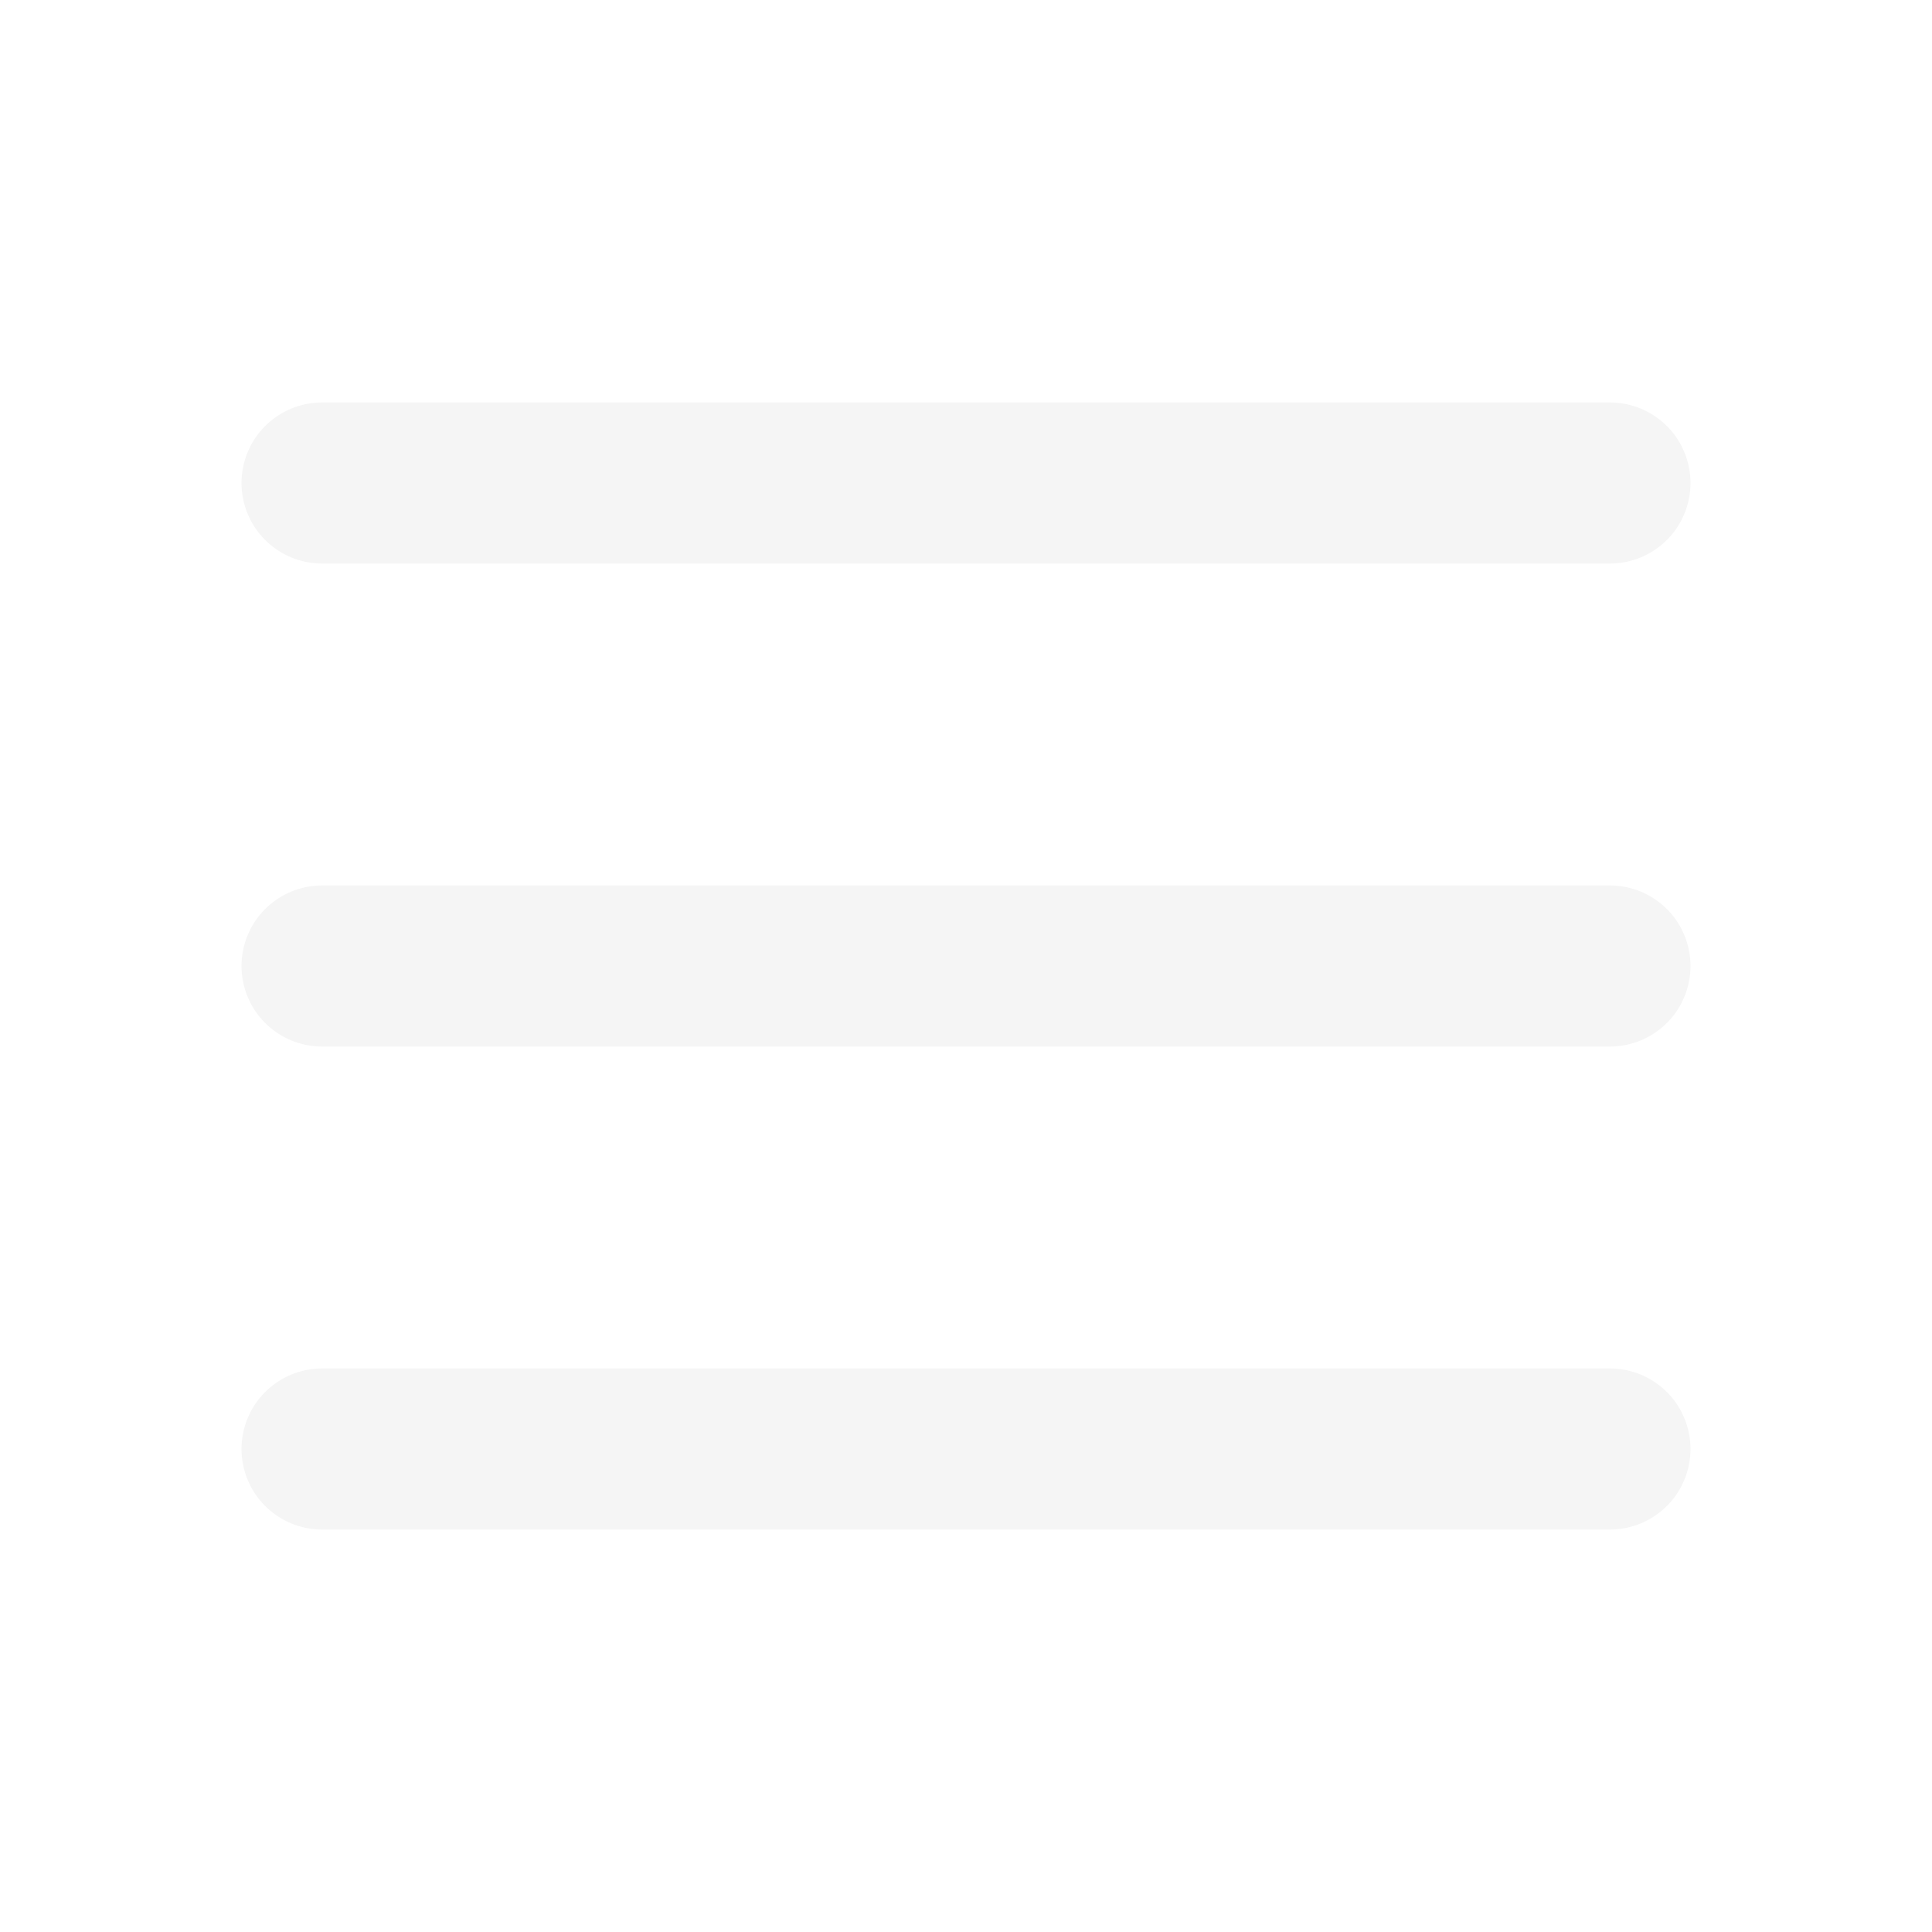
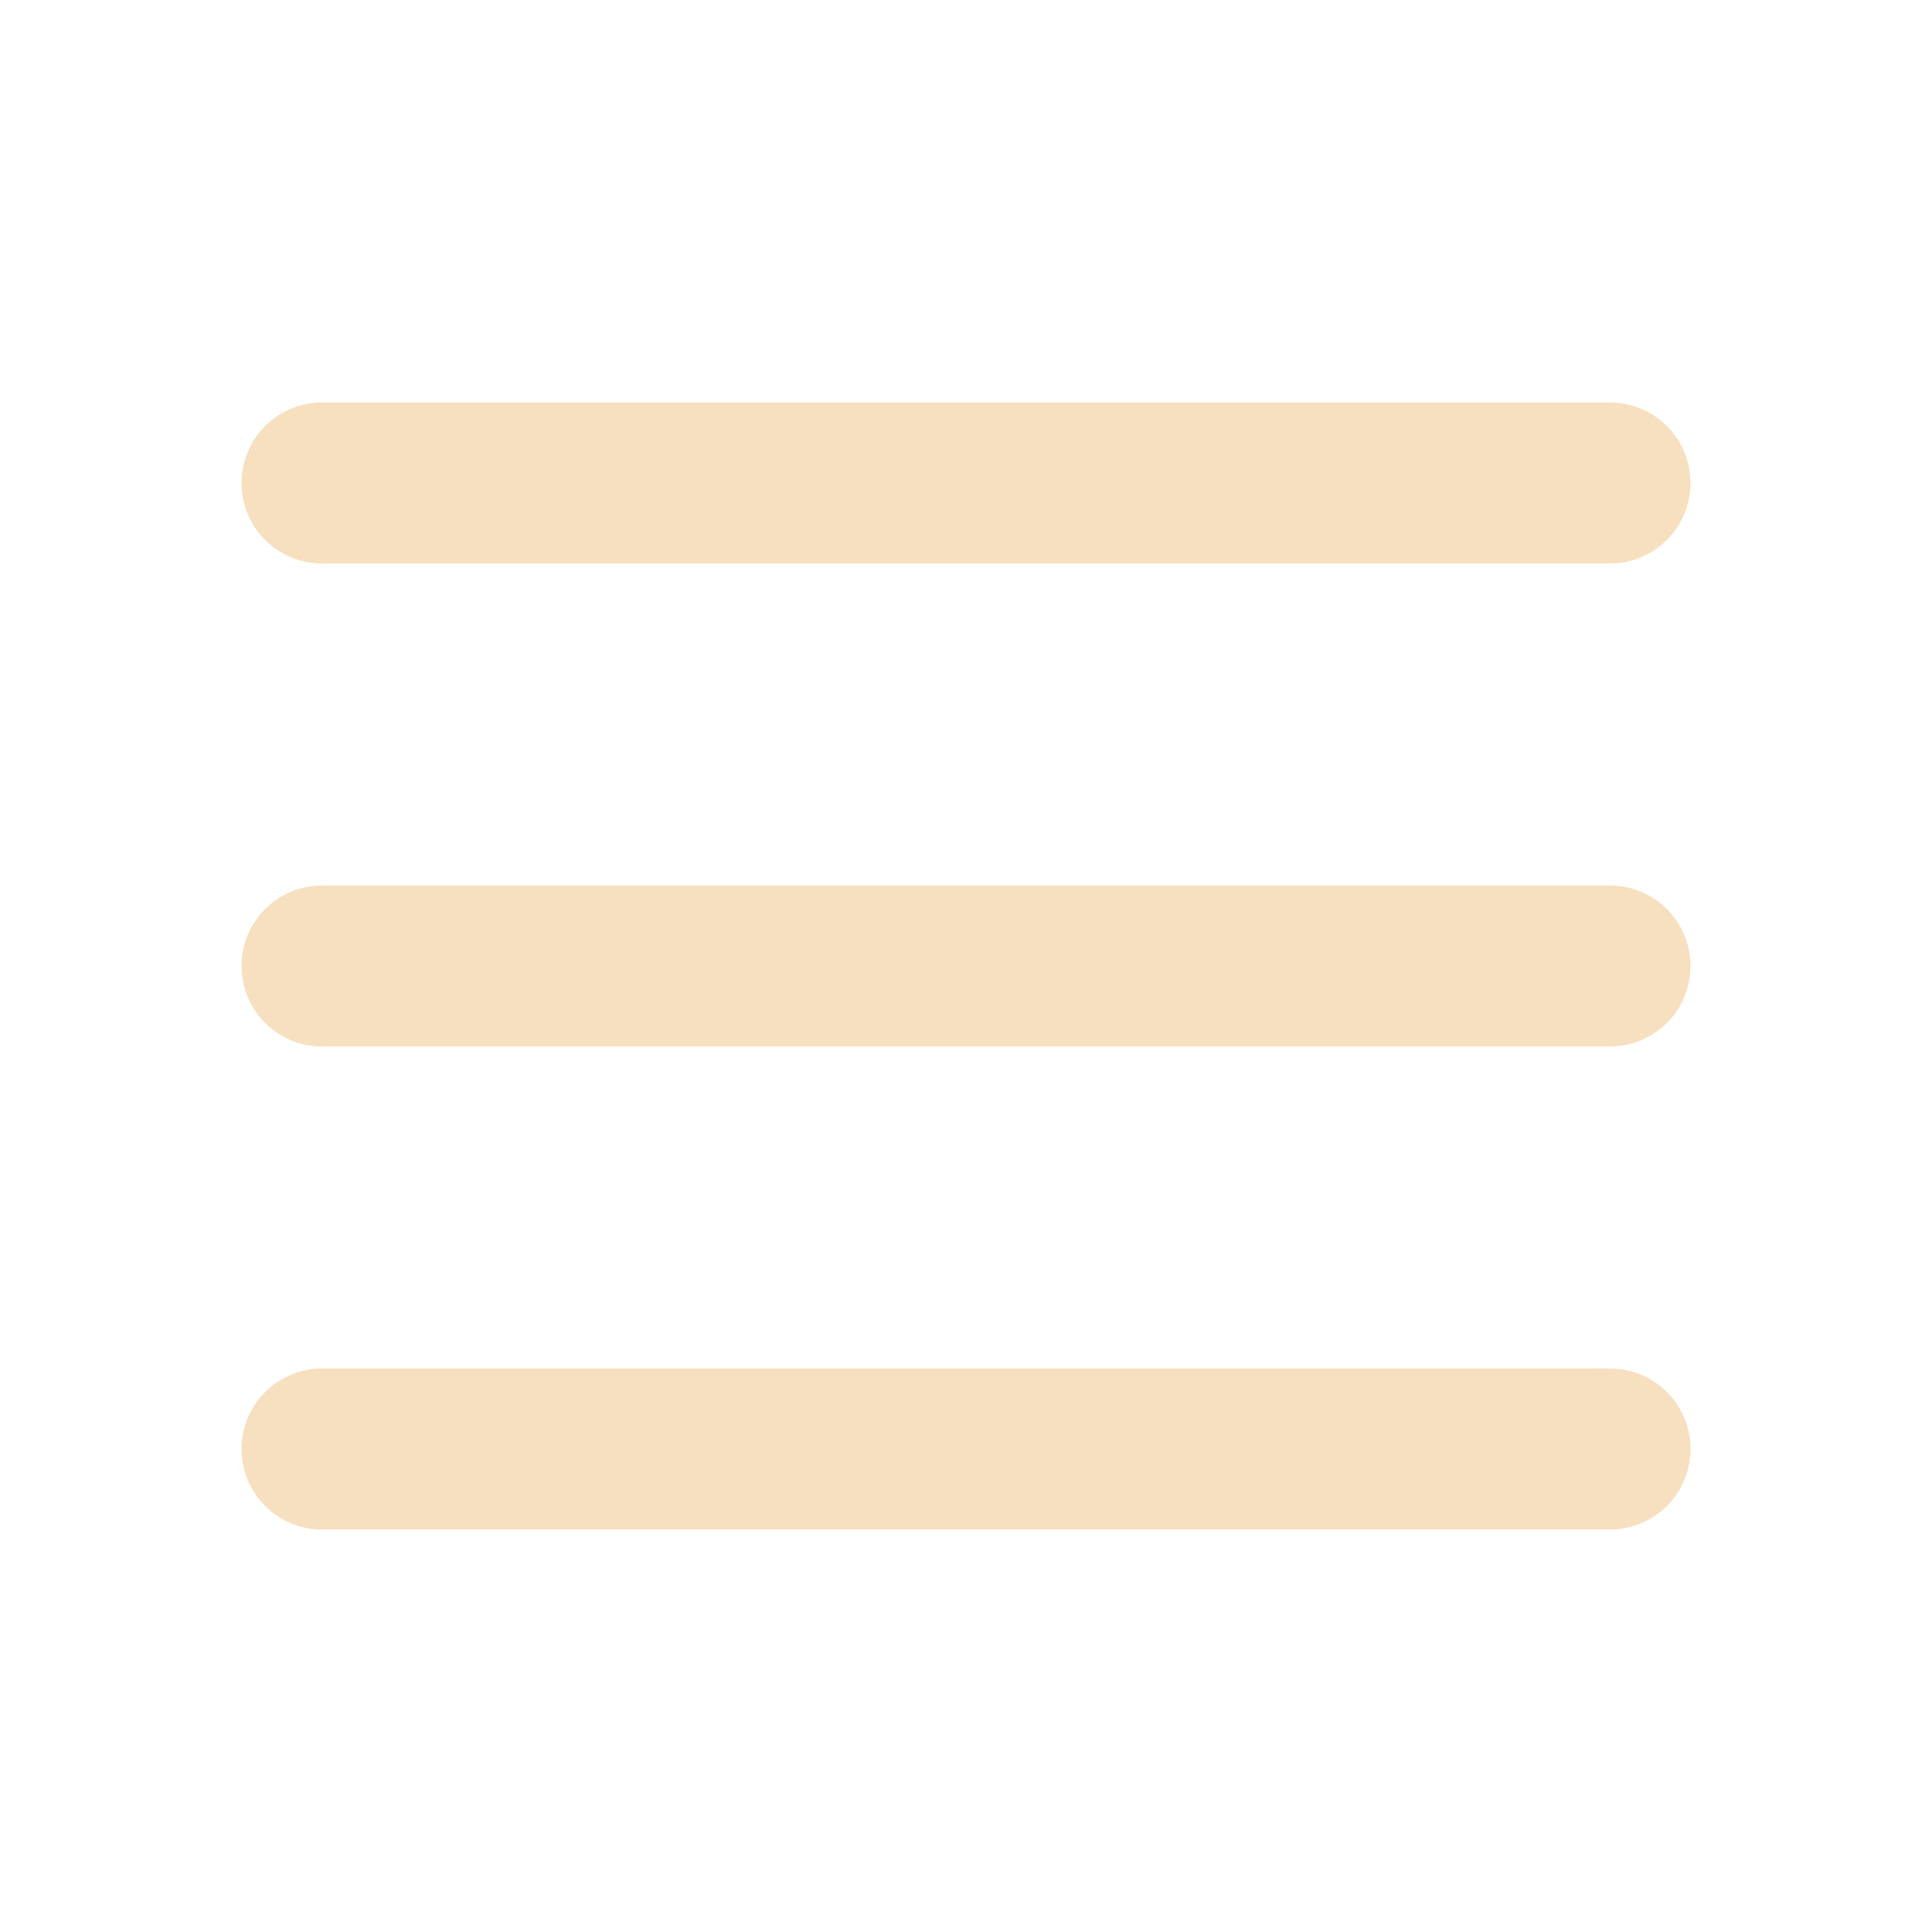
<svg xmlns="http://www.w3.org/2000/svg" width="800px" height="800px" viewBox="0 0 24 24" fill="none">
-   <path d="M4 18L20 18" stroke="#F5F5F5" stroke-width="2" stroke-linecap="round" />
-   <path d="M4 12L20 12" stroke="#F5F5F5" stroke-width="2" stroke-linecap="round" />
-   <path d="M4 6L20 6" stroke="#F5F5F5" stroke-width="2" stroke-linecap="round" />
+   <path d="M4 18L20 18" stroke="#f7e0bf" stroke-width="2" stroke-linecap="round" />
+   <path d="M4 12L20 12" stroke="#f7e0bf" stroke-width="2" stroke-linecap="round" />
+   <path d="M4 6L20 6" stroke="#f7e0bf" stroke-width="2" stroke-linecap="round" />
</svg>
